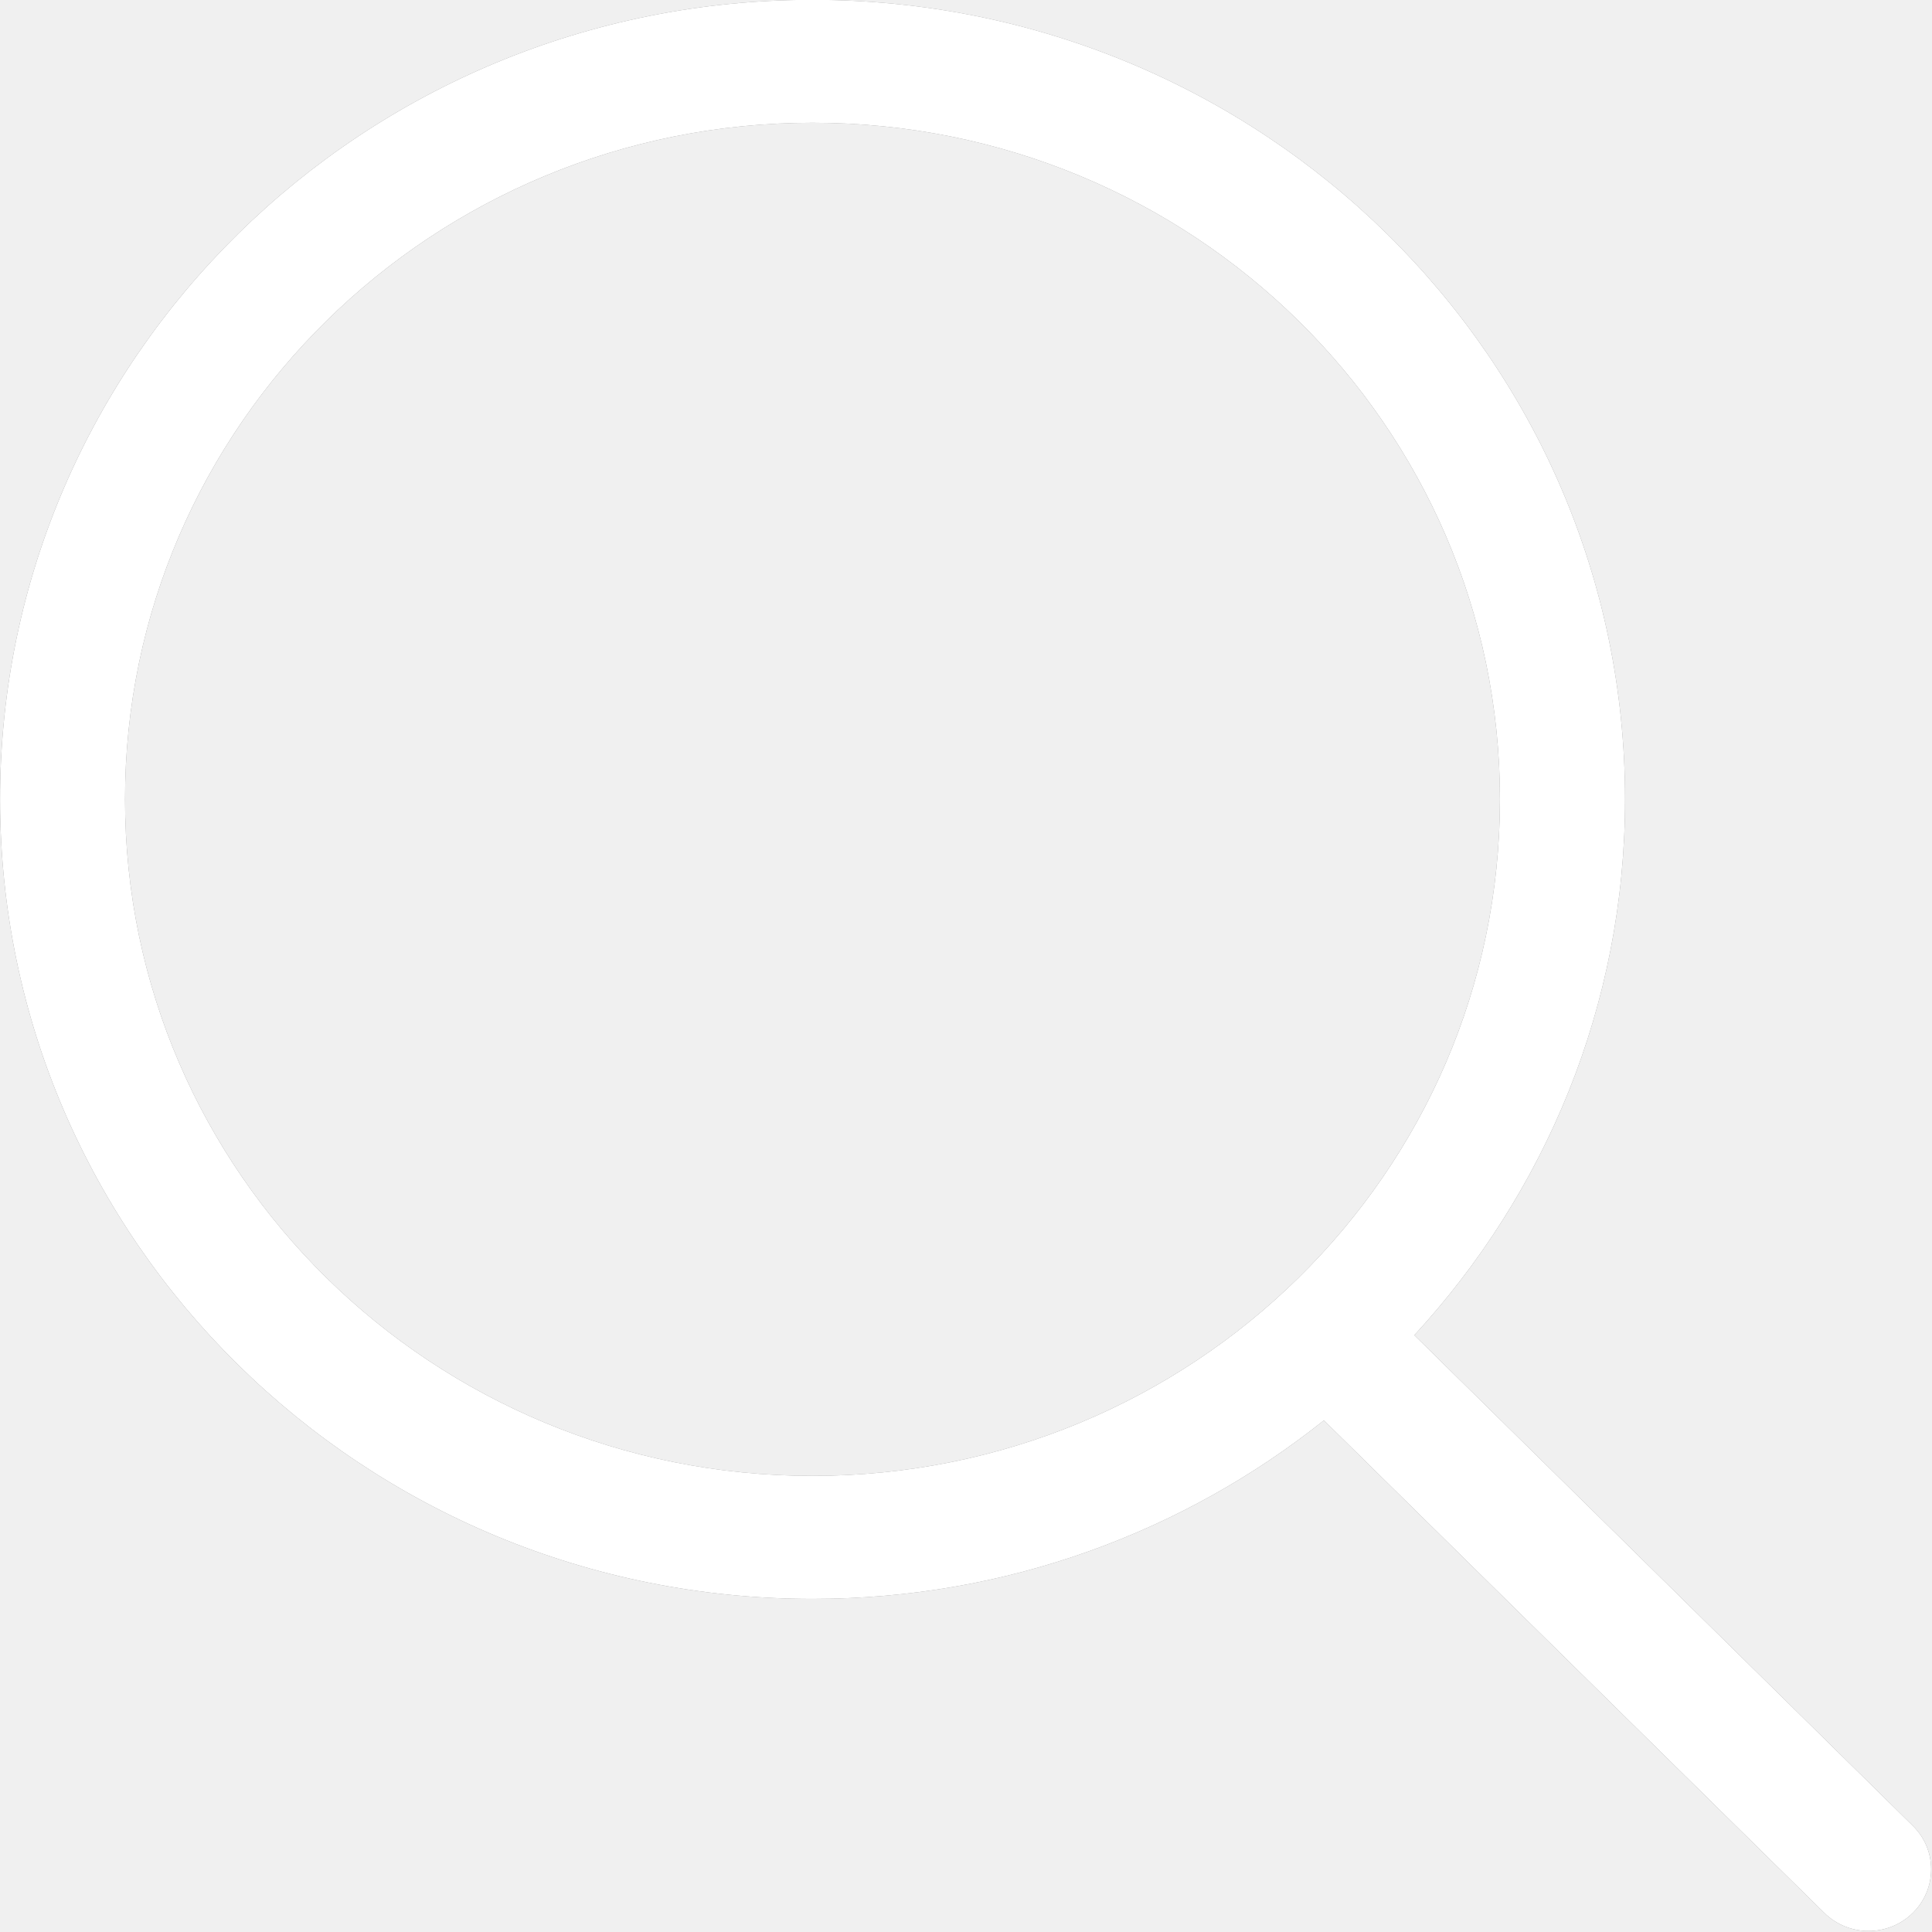
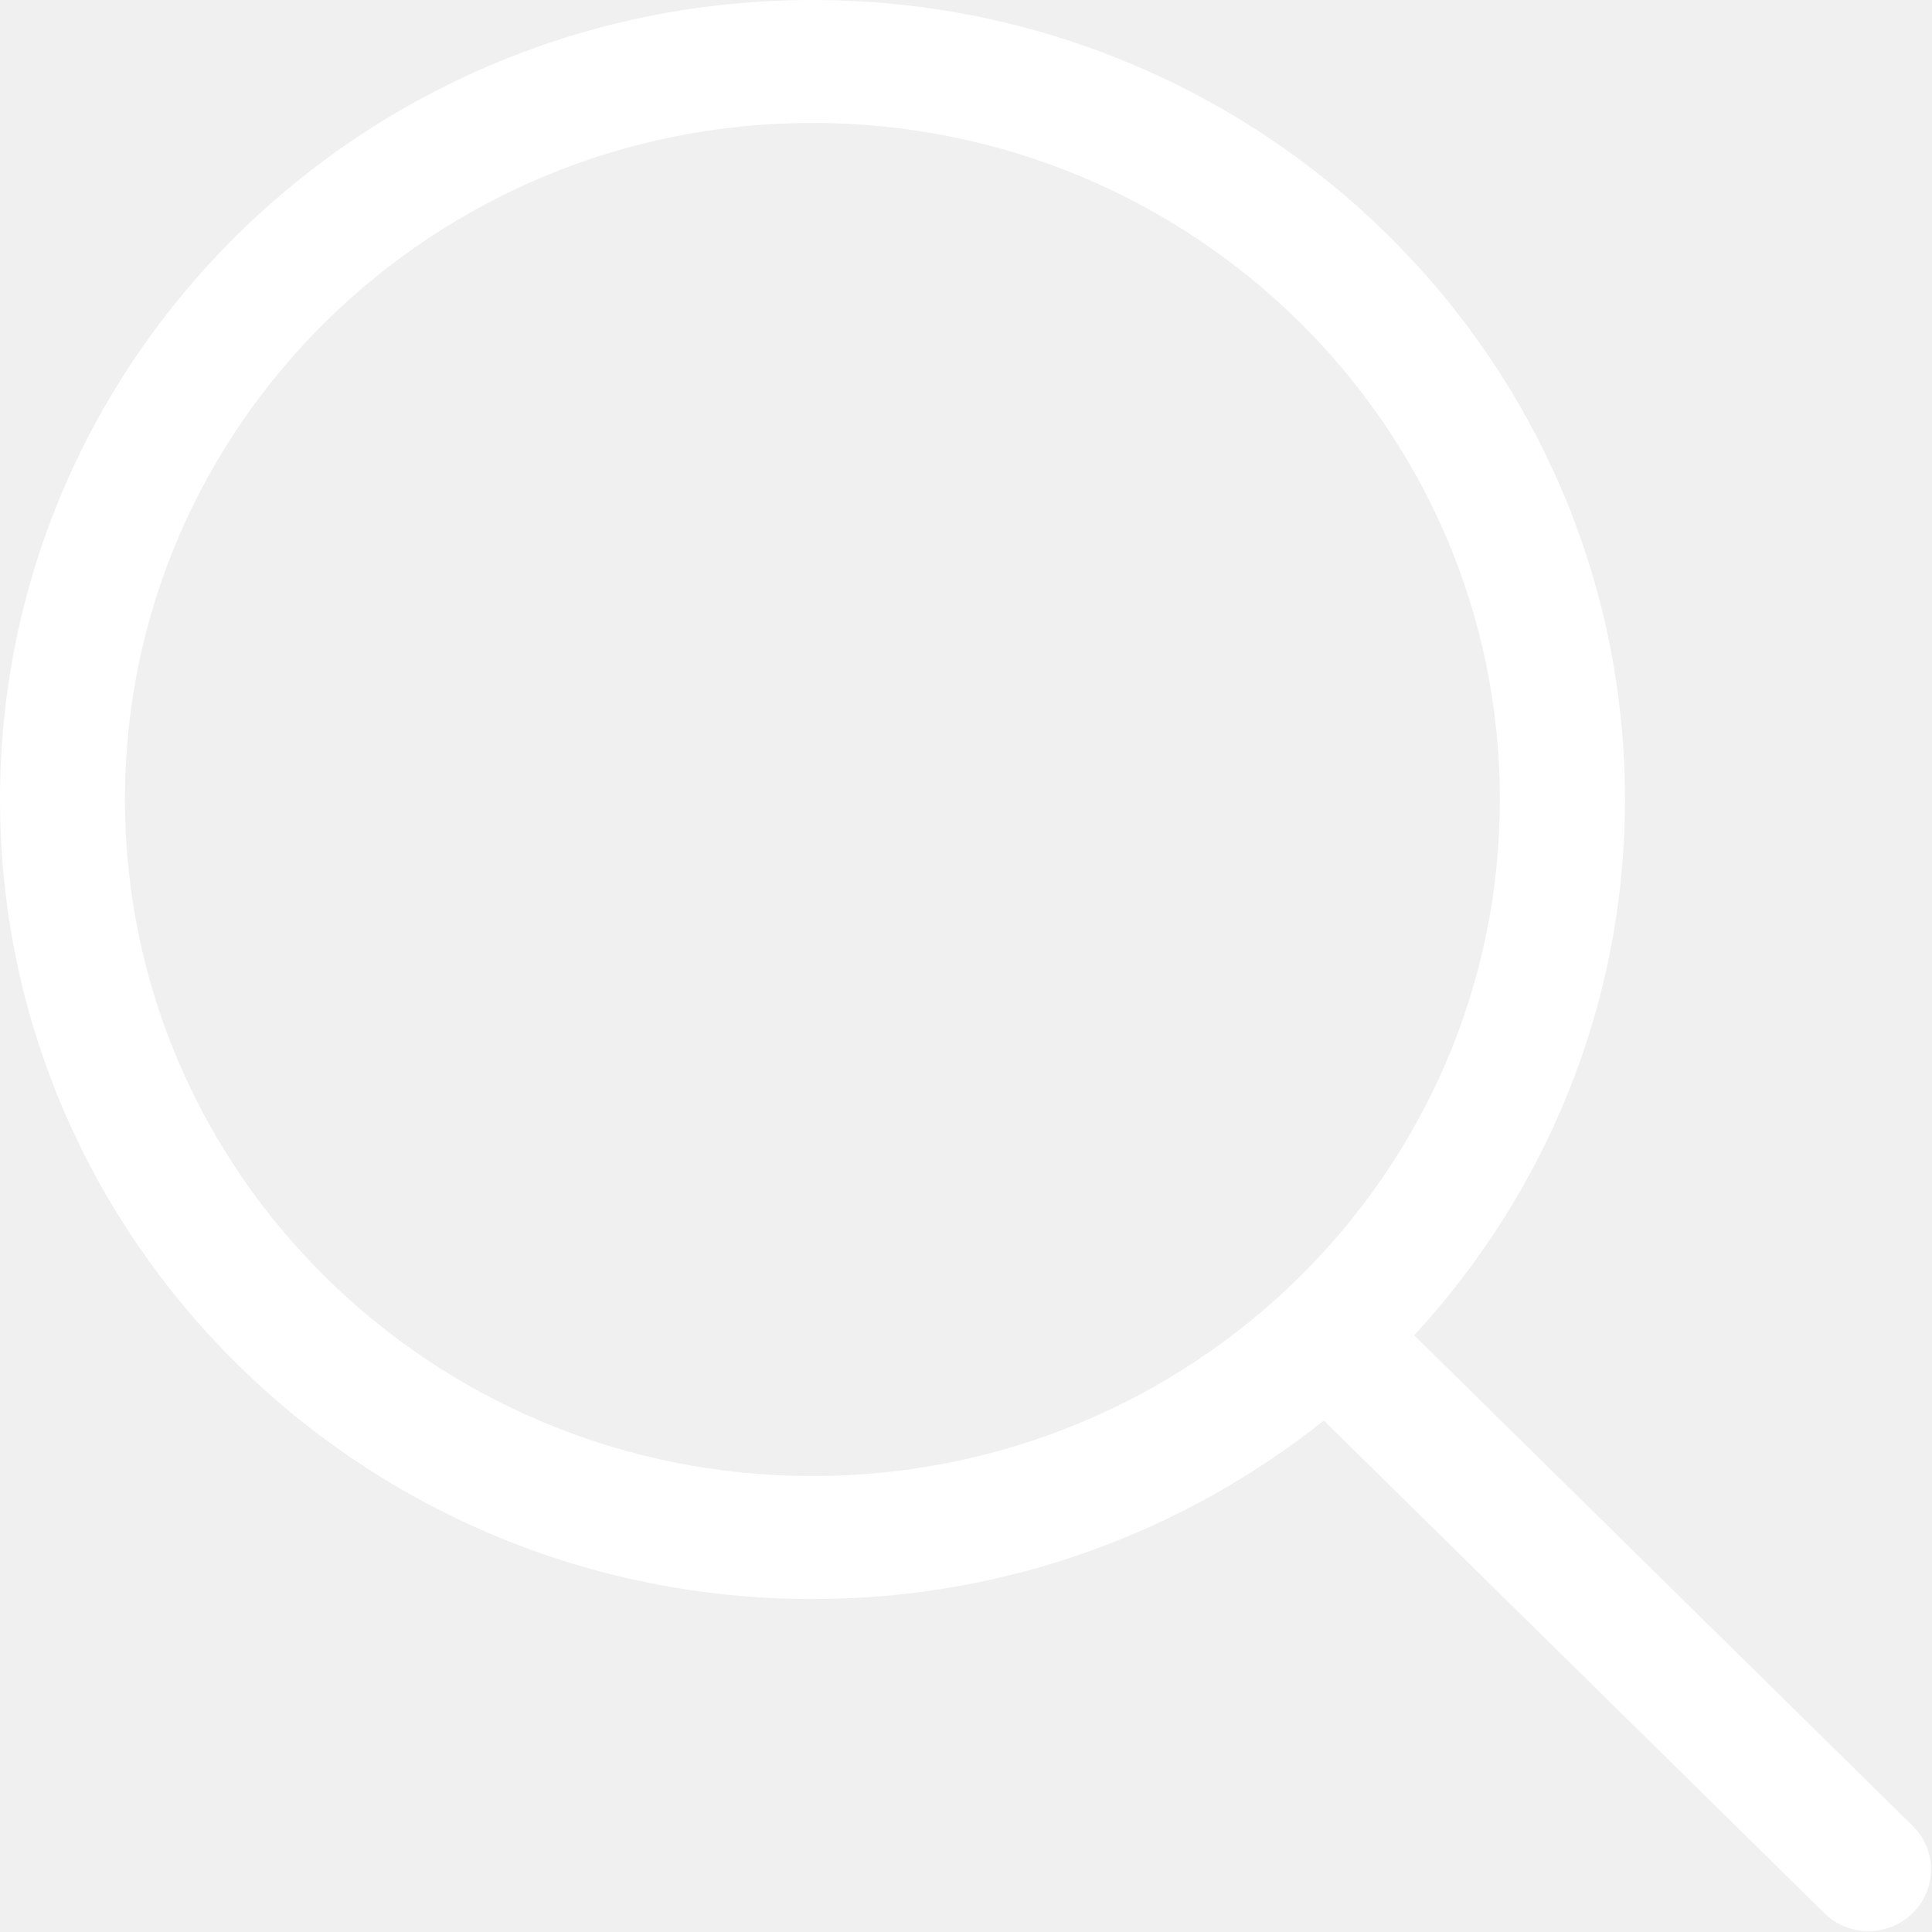
- <svg xmlns="http://www.w3.org/2000/svg" width="24px" height="24px">
-   <defs>
-     <filter id="Filter_0">
-       <feFlood flood-color="rgb(255, 255, 255)" flood-opacity="1" result="floodOut" />
-       <feComposite operator="atop" in="floodOut" in2="SourceGraphic" result="compOut" />
-       <feBlend mode="normal" in="compOut" in2="SourceGraphic" />
-     </filter>
-   </defs>
-   <g filter="url(#Filter_0)">
-     <path fill-rule="evenodd" fill="rgb(0, 0, 0)" d="M23.762,22.681 L17.569,16.586 C19.190,14.825 20.187,12.494 20.187,9.929 C20.186,4.443 15.668,-0.002 10.093,-0.002 C4.519,-0.002 0.001,4.443 0.001,9.929 C0.001,15.416 4.519,19.862 10.093,19.862 C12.502,19.862 14.711,19.028 16.446,17.644 L22.663,23.763 C22.966,24.062 23.458,24.062 23.761,23.763 C24.065,23.464 24.065,22.979 23.762,22.681 ZM10.093,18.334 C5.377,18.334 1.553,14.572 1.553,9.929 C1.553,5.288 5.377,1.525 10.093,1.525 C14.810,1.525 18.633,5.288 18.633,9.929 C18.633,14.572 14.810,18.334 10.093,18.334 Z" />
-   </g>
+ <svg xmlns="http://www.w3.org/2000/svg" width="24" height="24" viewBox="0 0 24 24" fill="none">
+   <path fill-rule="evenodd" clip-rule="evenodd" d="M23.761 22.683L17.568 16.588C19.189 14.827 20.186 12.496 20.186 9.931C20.185 4.445 15.667 0 10.092 0C4.518 0 0 4.445 0 9.931C0 15.418 4.518 19.864 10.092 19.864C12.501 19.864 14.71 19.03 16.445 17.646L22.662 23.765C22.965 24.064 23.457 24.064 23.76 23.765C24.064 23.466 24.064 22.981 23.761 22.683ZM10.092 18.336C5.376 18.336 1.552 14.574 1.552 9.931C1.552 5.29 5.376 1.527 10.092 1.527C14.809 1.527 18.632 5.29 18.632 9.931C18.632 14.574 14.809 18.336 10.092 18.336Z" fill="white" />
</svg>
